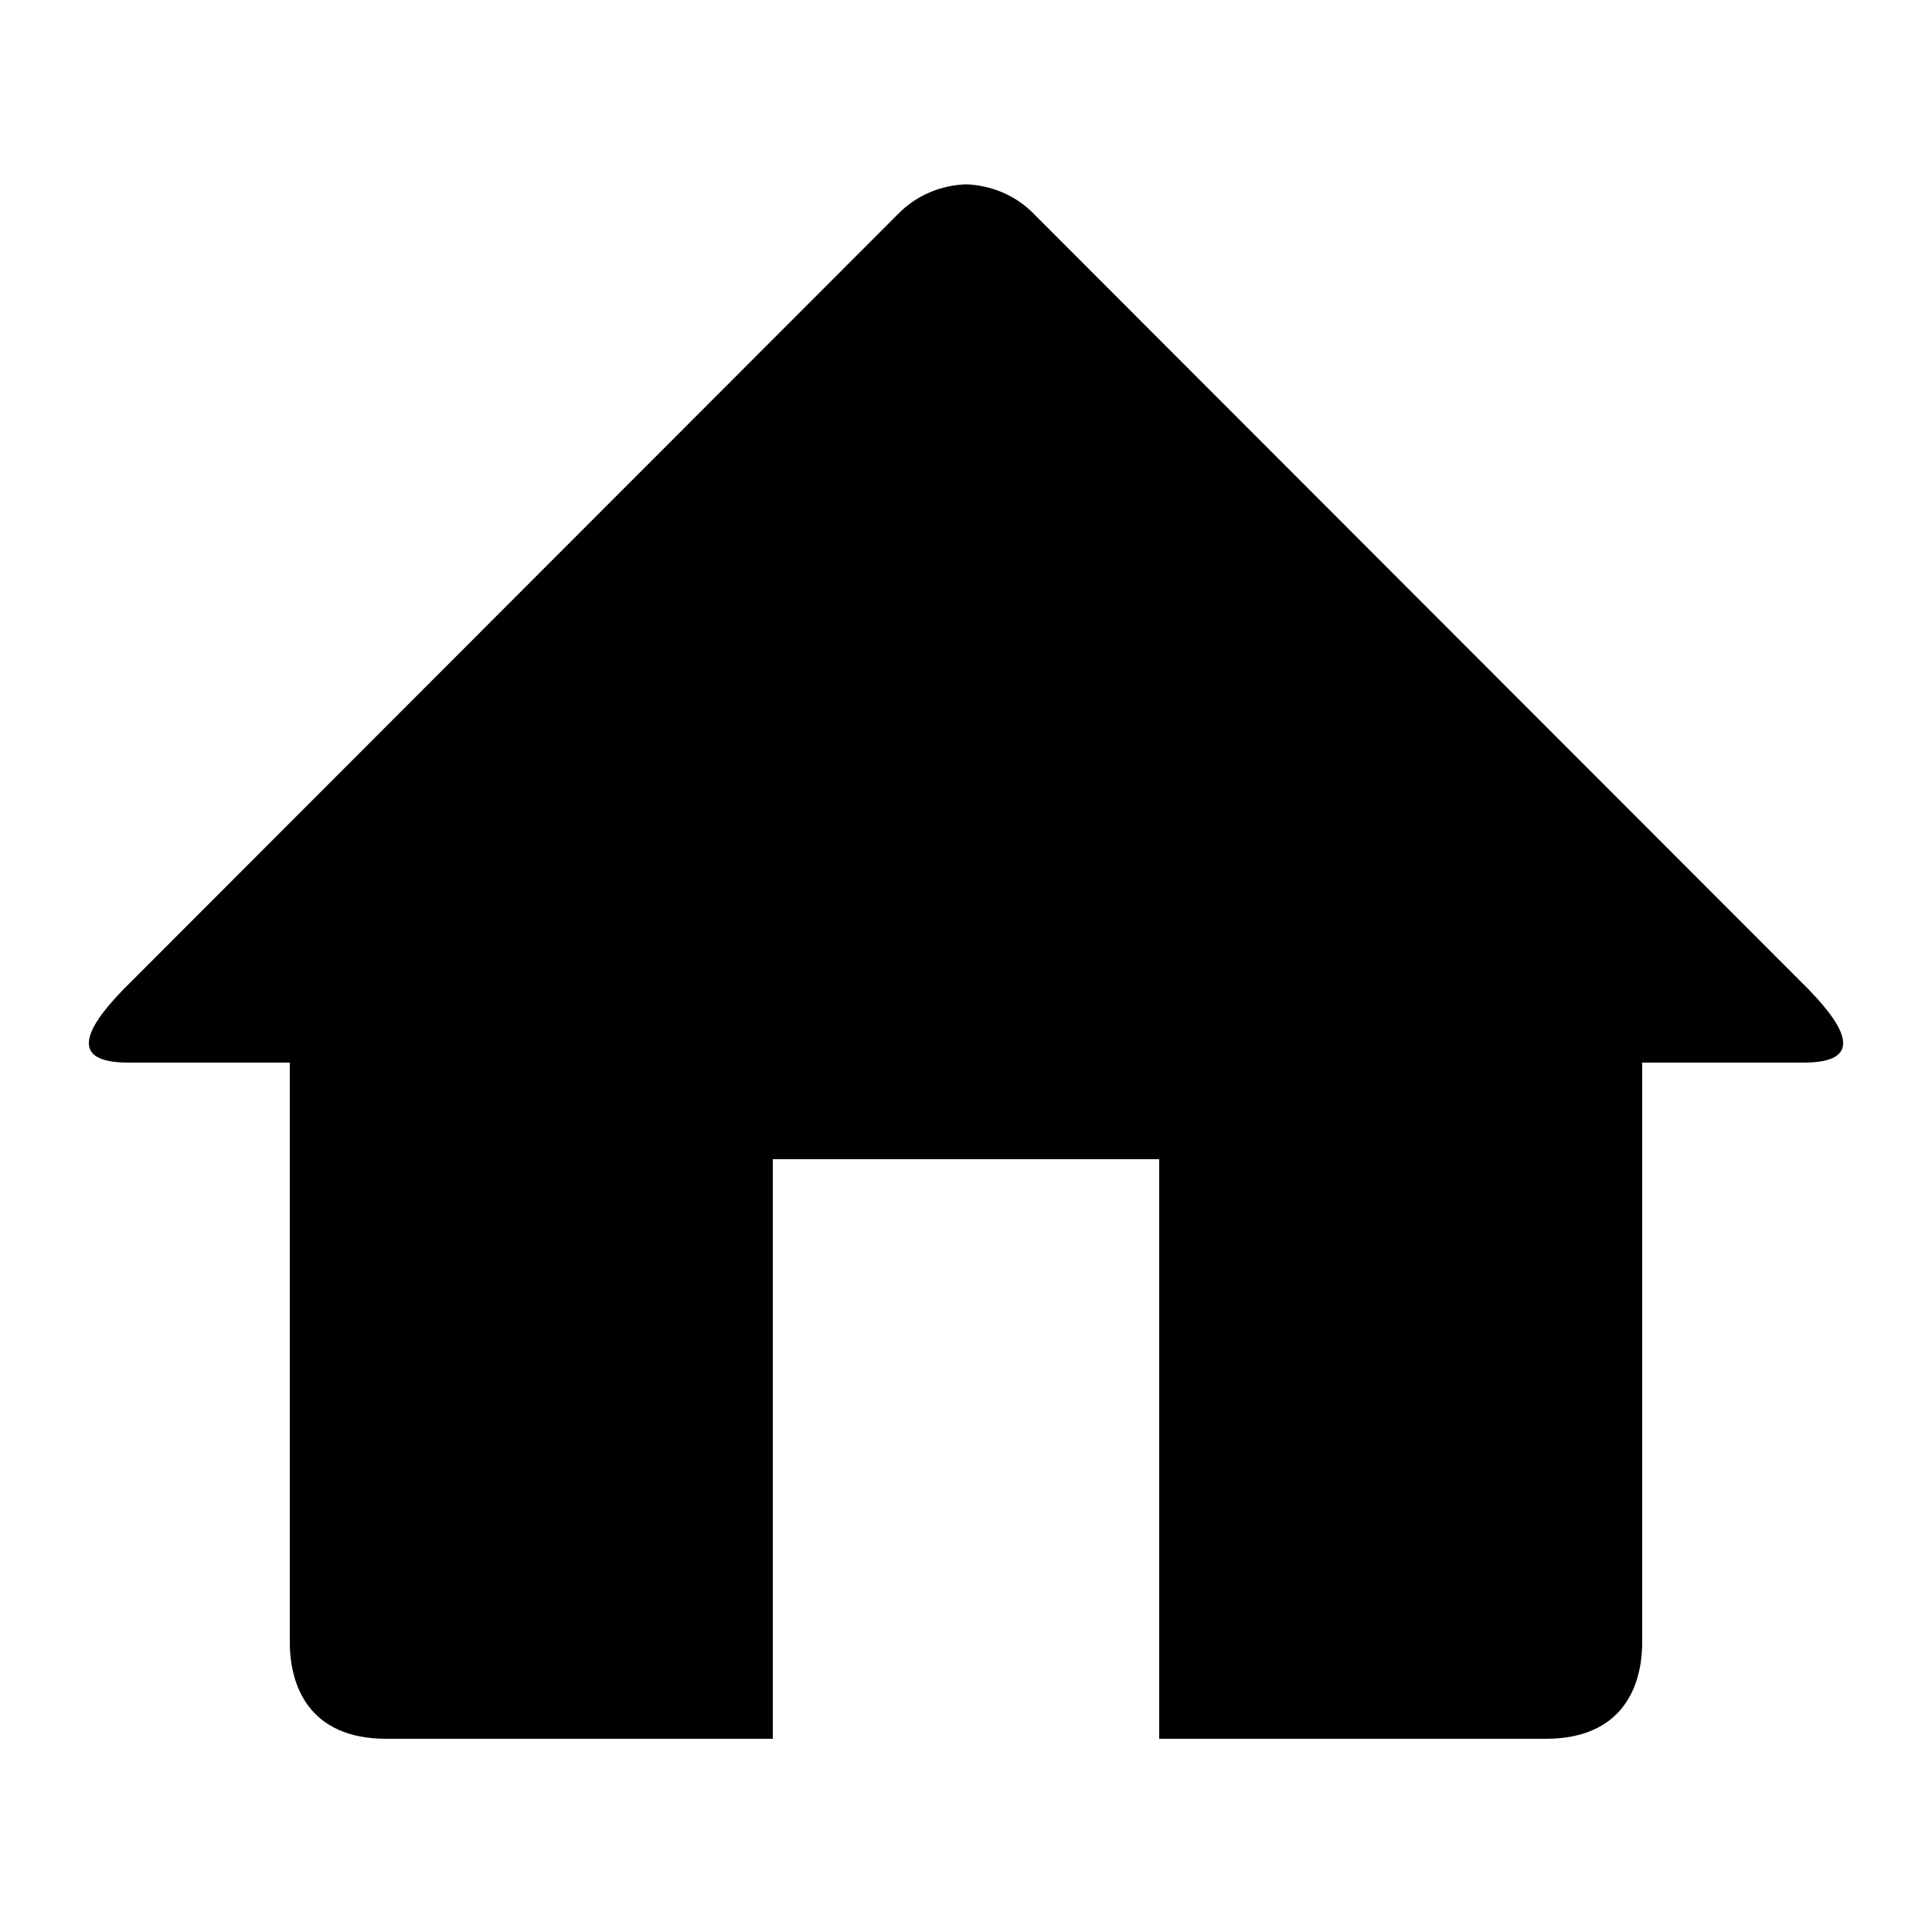
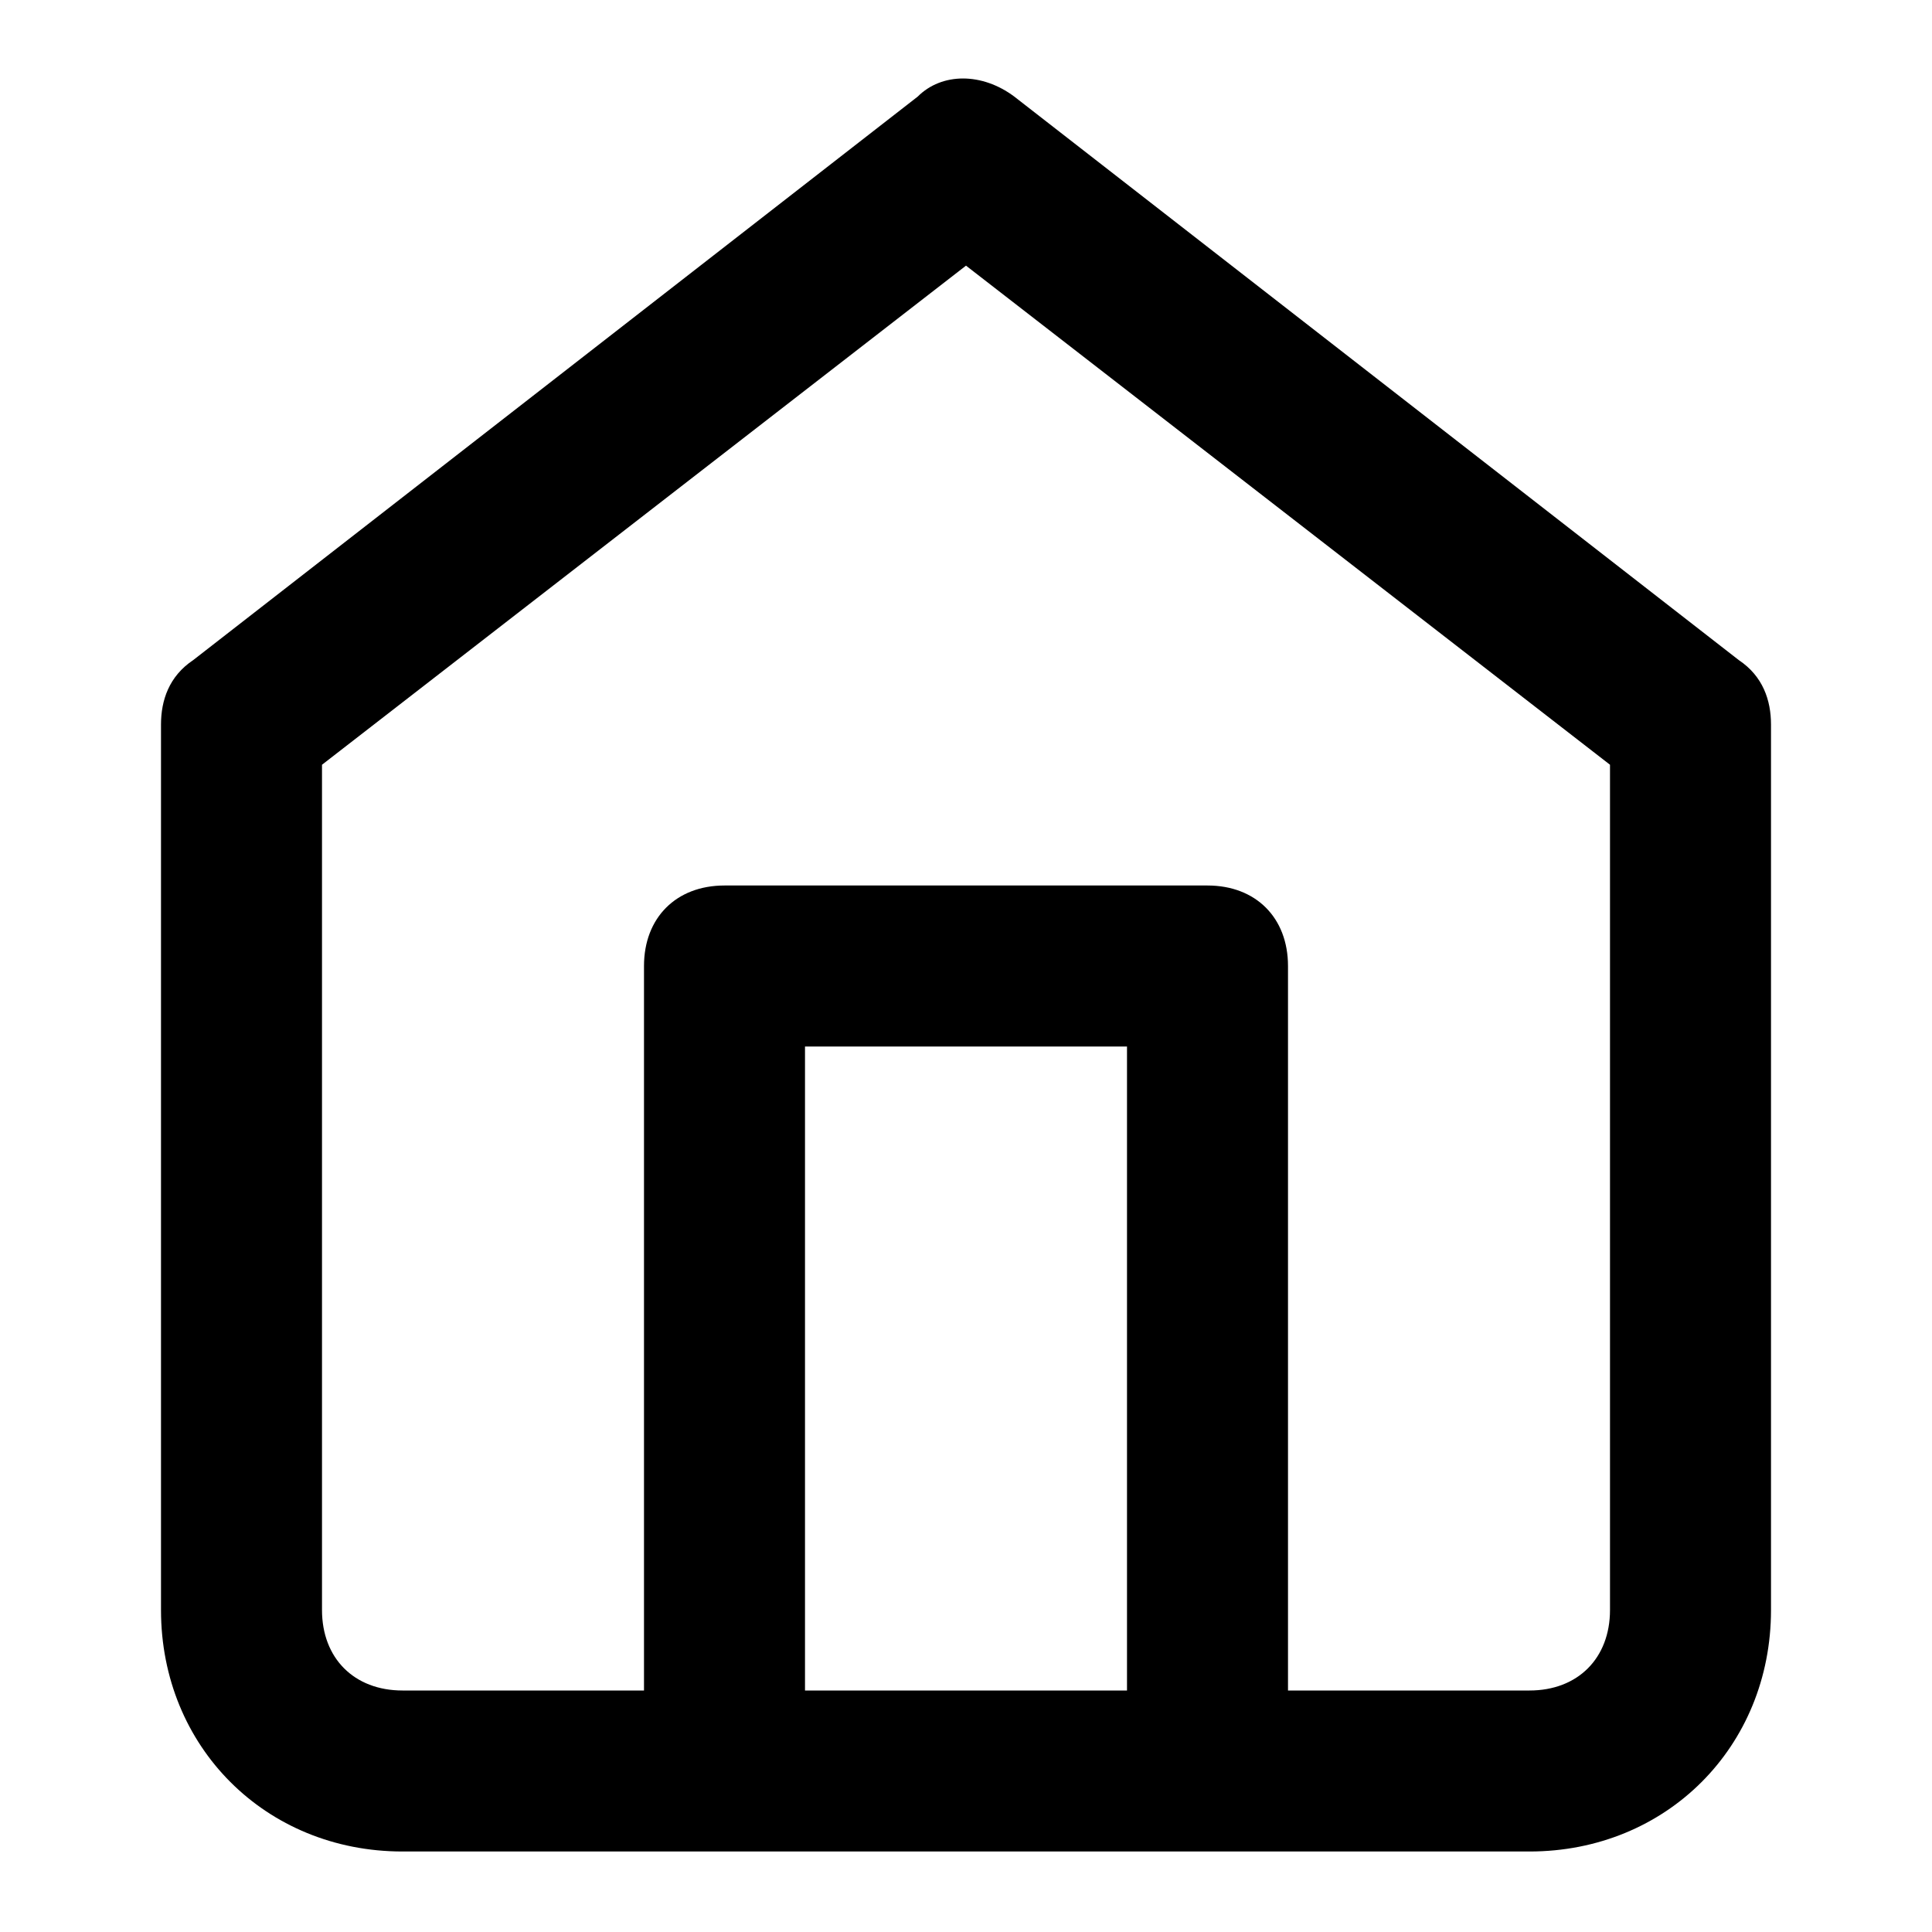
- <svg xmlns="http://www.w3.org/2000/svg" version="1.1" width="20" height="20" viewBox="0 0 20 20">
-   <path d="M18.672 11h-1.672v6c0 0.445-0.194 1-1 1h-4v-6h-4v6h-4c-0.806 0-1-0.555-1-1v-6h-1.672c-0.598 0-0.47-0.324-0.060-0.748l8.024-8.032c0.195-0.202 0.451-0.302 0.708-0.312 0.257 0.010 0.513 0.109 0.708 0.312l8.023 8.031c0.411 0.425 0.539 0.749-0.059 0.749z" />
+ <svg xmlns="http://www.w3.org/2000/svg" version="1.1" width="24" height="24" viewBox="0 0 24 24">
+   <path d="M21.6 8.2l-9-7c-0.4-0.3-0.9-0.3-1.2 0l-9 7c-0.3 0.2-0.4 0.5-0.4 0.8v11c0 1.7 1.3 3 3 3h14c1.7 0 3-1.3 3-3v-11c0-0.3-0.1-0.6-0.4-0.8zM14 21h-4v-8h4v8zM20 20c0 0.6-0.4 1-1 1h-3v-9c0-0.6-0.4-1-1-1h-6c-0.6 0-1 0.4-1 1v9h-3c-0.6 0-1-0.4-1-1v-10.5l8-6.2 8 6.2v10.5z" />
</svg>
